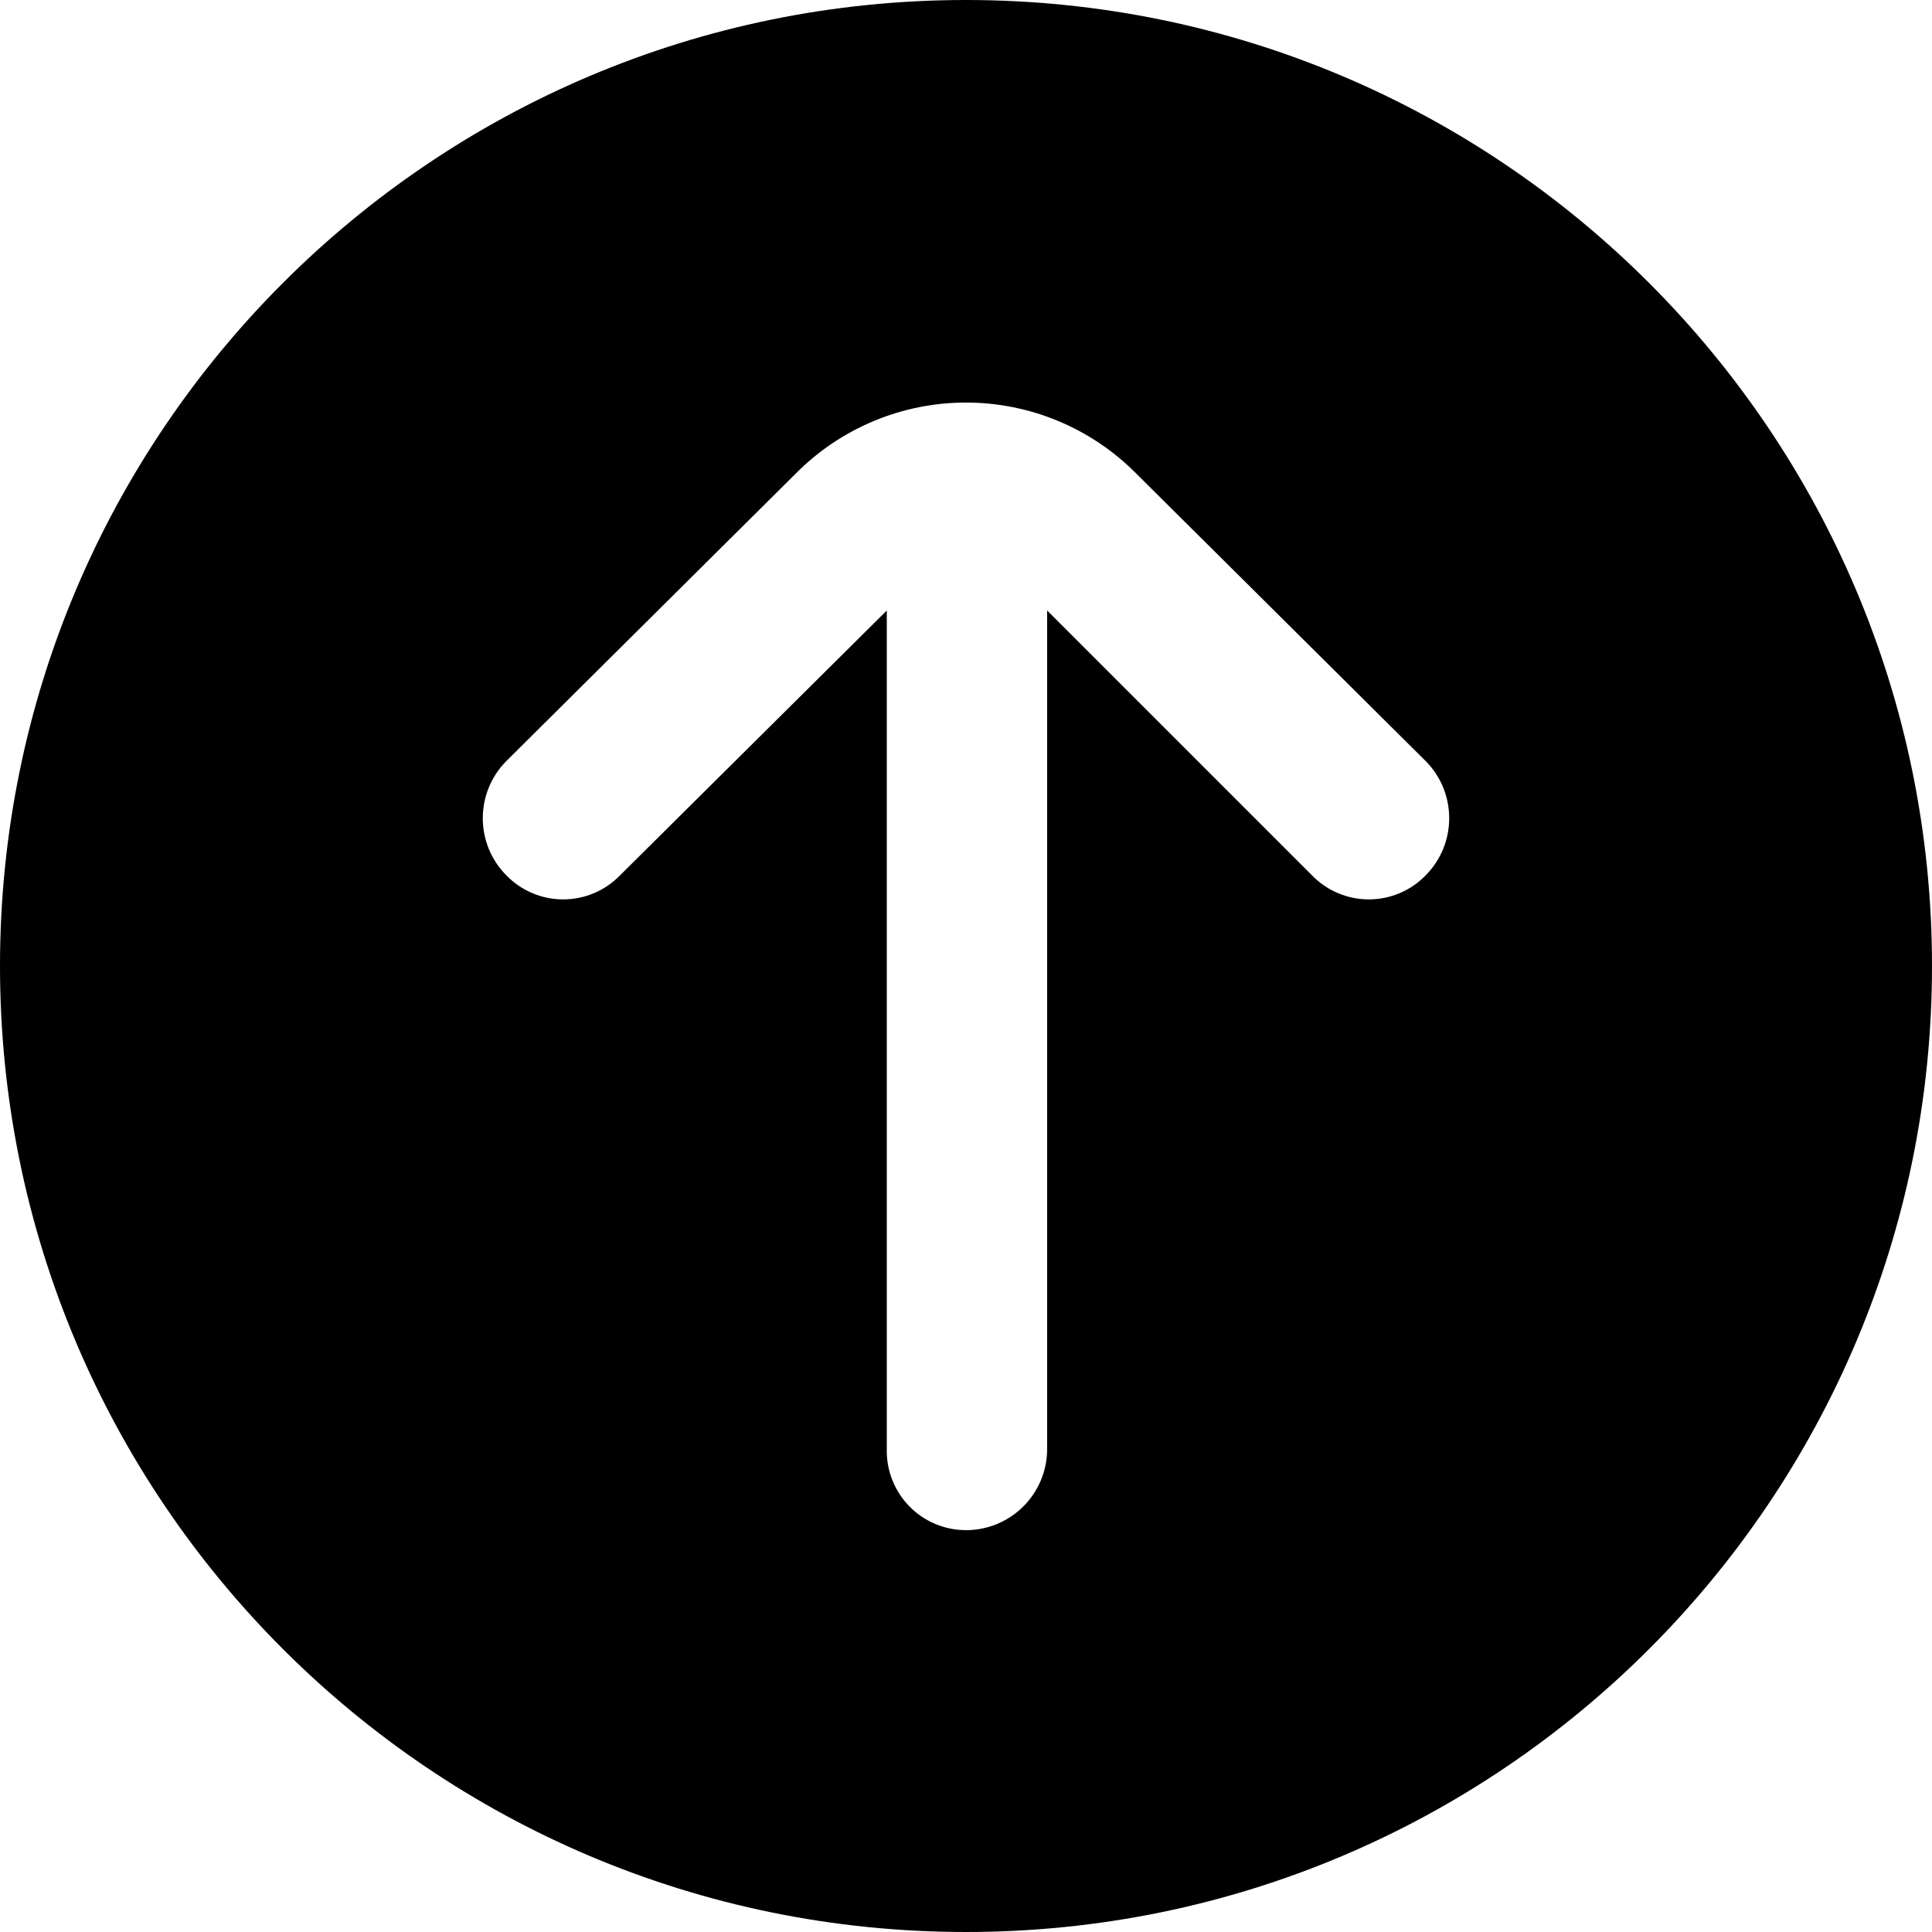
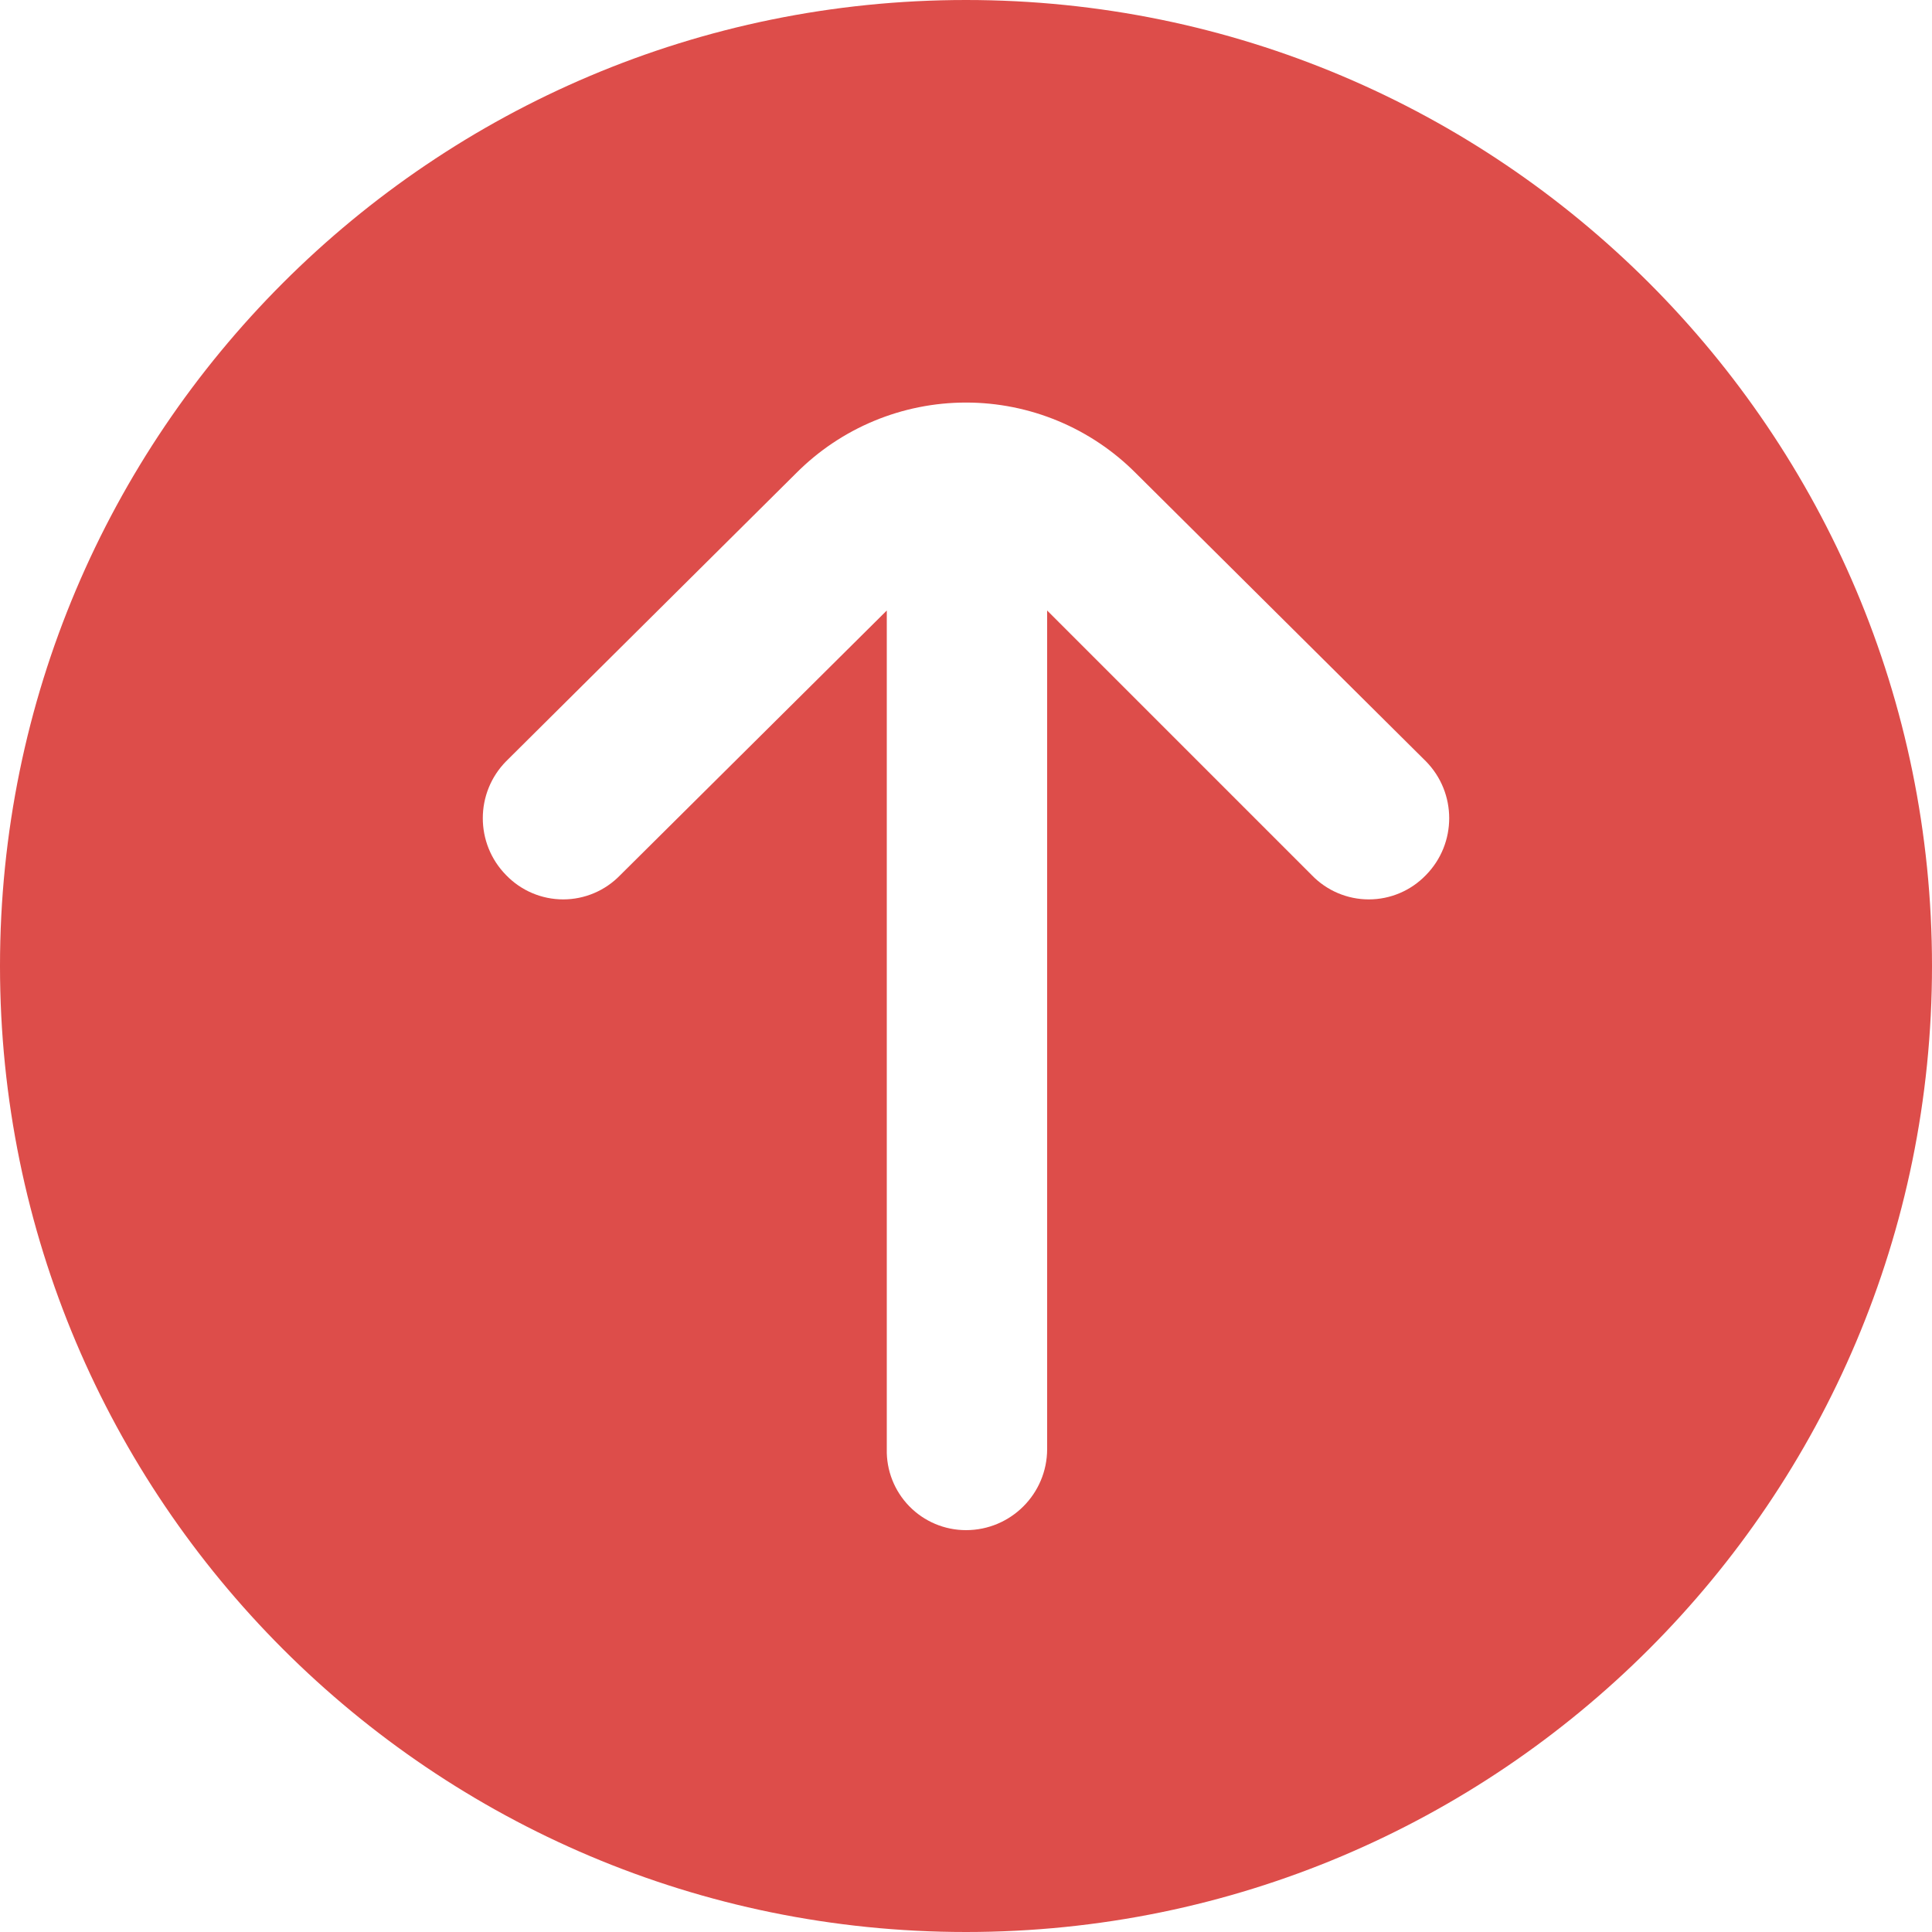
<svg xmlns="http://www.w3.org/2000/svg" viewBox="0 0 10 10">
  <defs>
    <style>.cls-1{fill:#dd4d4a;}</style>
  </defs>
  <g id="Camada_2" data-name="Camada 2">
    <g id="Camada_1-2" data-name="Camada 1">
-       <path className="cls-1" d="M5,10A5,5,0,1,0,0,5,5,5,0,0,0,5,10ZM2.62,3.94l1.5-1.49h0a1.24,1.24,0,0,1,1.76,0h0l1.5,1.49h0a.42.42,0,0,1,0,.59.41.41,0,0,1-.59,0v0L5.42,3.16V7.5A.42.42,0,0,1,5,7.92a.41.41,0,0,1-.41-.42V3.16L3.21,4.53a.41.41,0,0,1-.59,0,.42.42,0,0,1,0-.59Z" />
+       <path class="cls-1" d="M5,10A5,5,0,1,0,0,5,5,5,0,0,0,5,10ZM2.62,3.94l1.5-1.49h0a1.24,1.24,0,0,1,1.76,0h0l1.5,1.49h0a.42.42,0,0,1,0,.59.41.41,0,0,1-.59,0v0L5.42,3.16V7.5A.42.42,0,0,1,5,7.92a.41.41,0,0,1-.41-.42V3.16L3.21,4.53a.41.41,0,0,1-.59,0,.42.42,0,0,1,0-.59Z" />
    </g>
  </g>
</svg>
